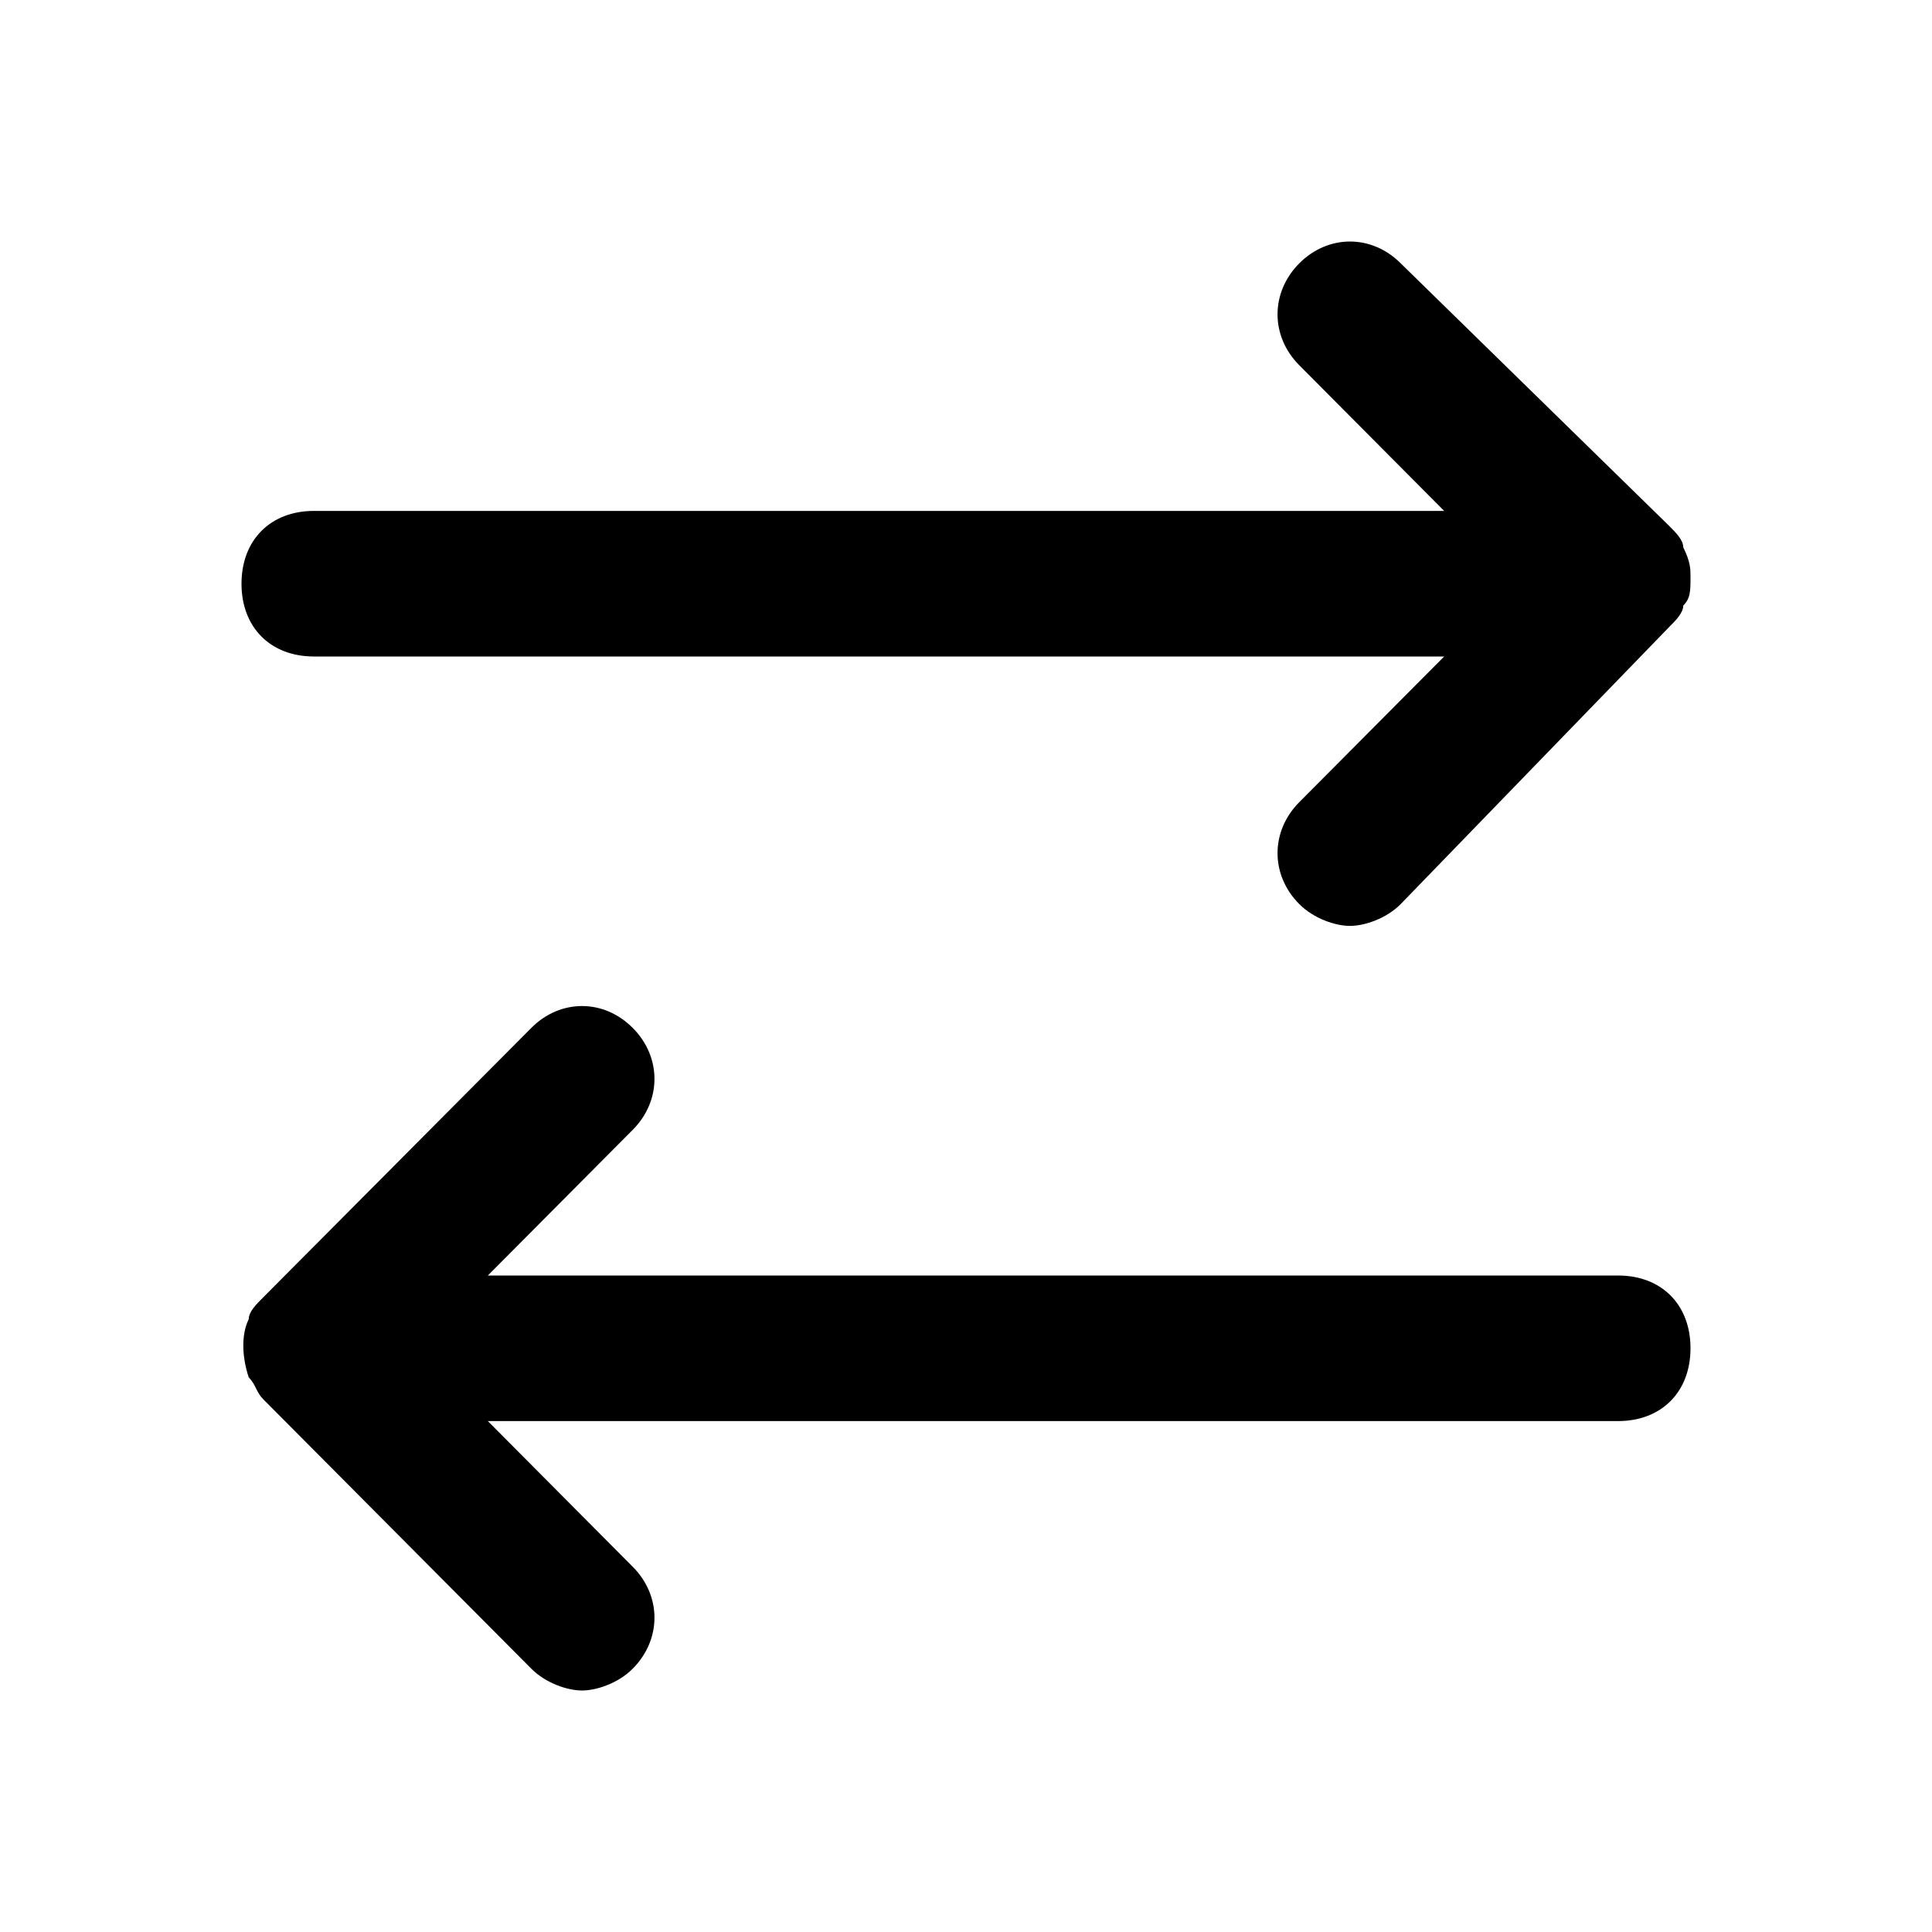
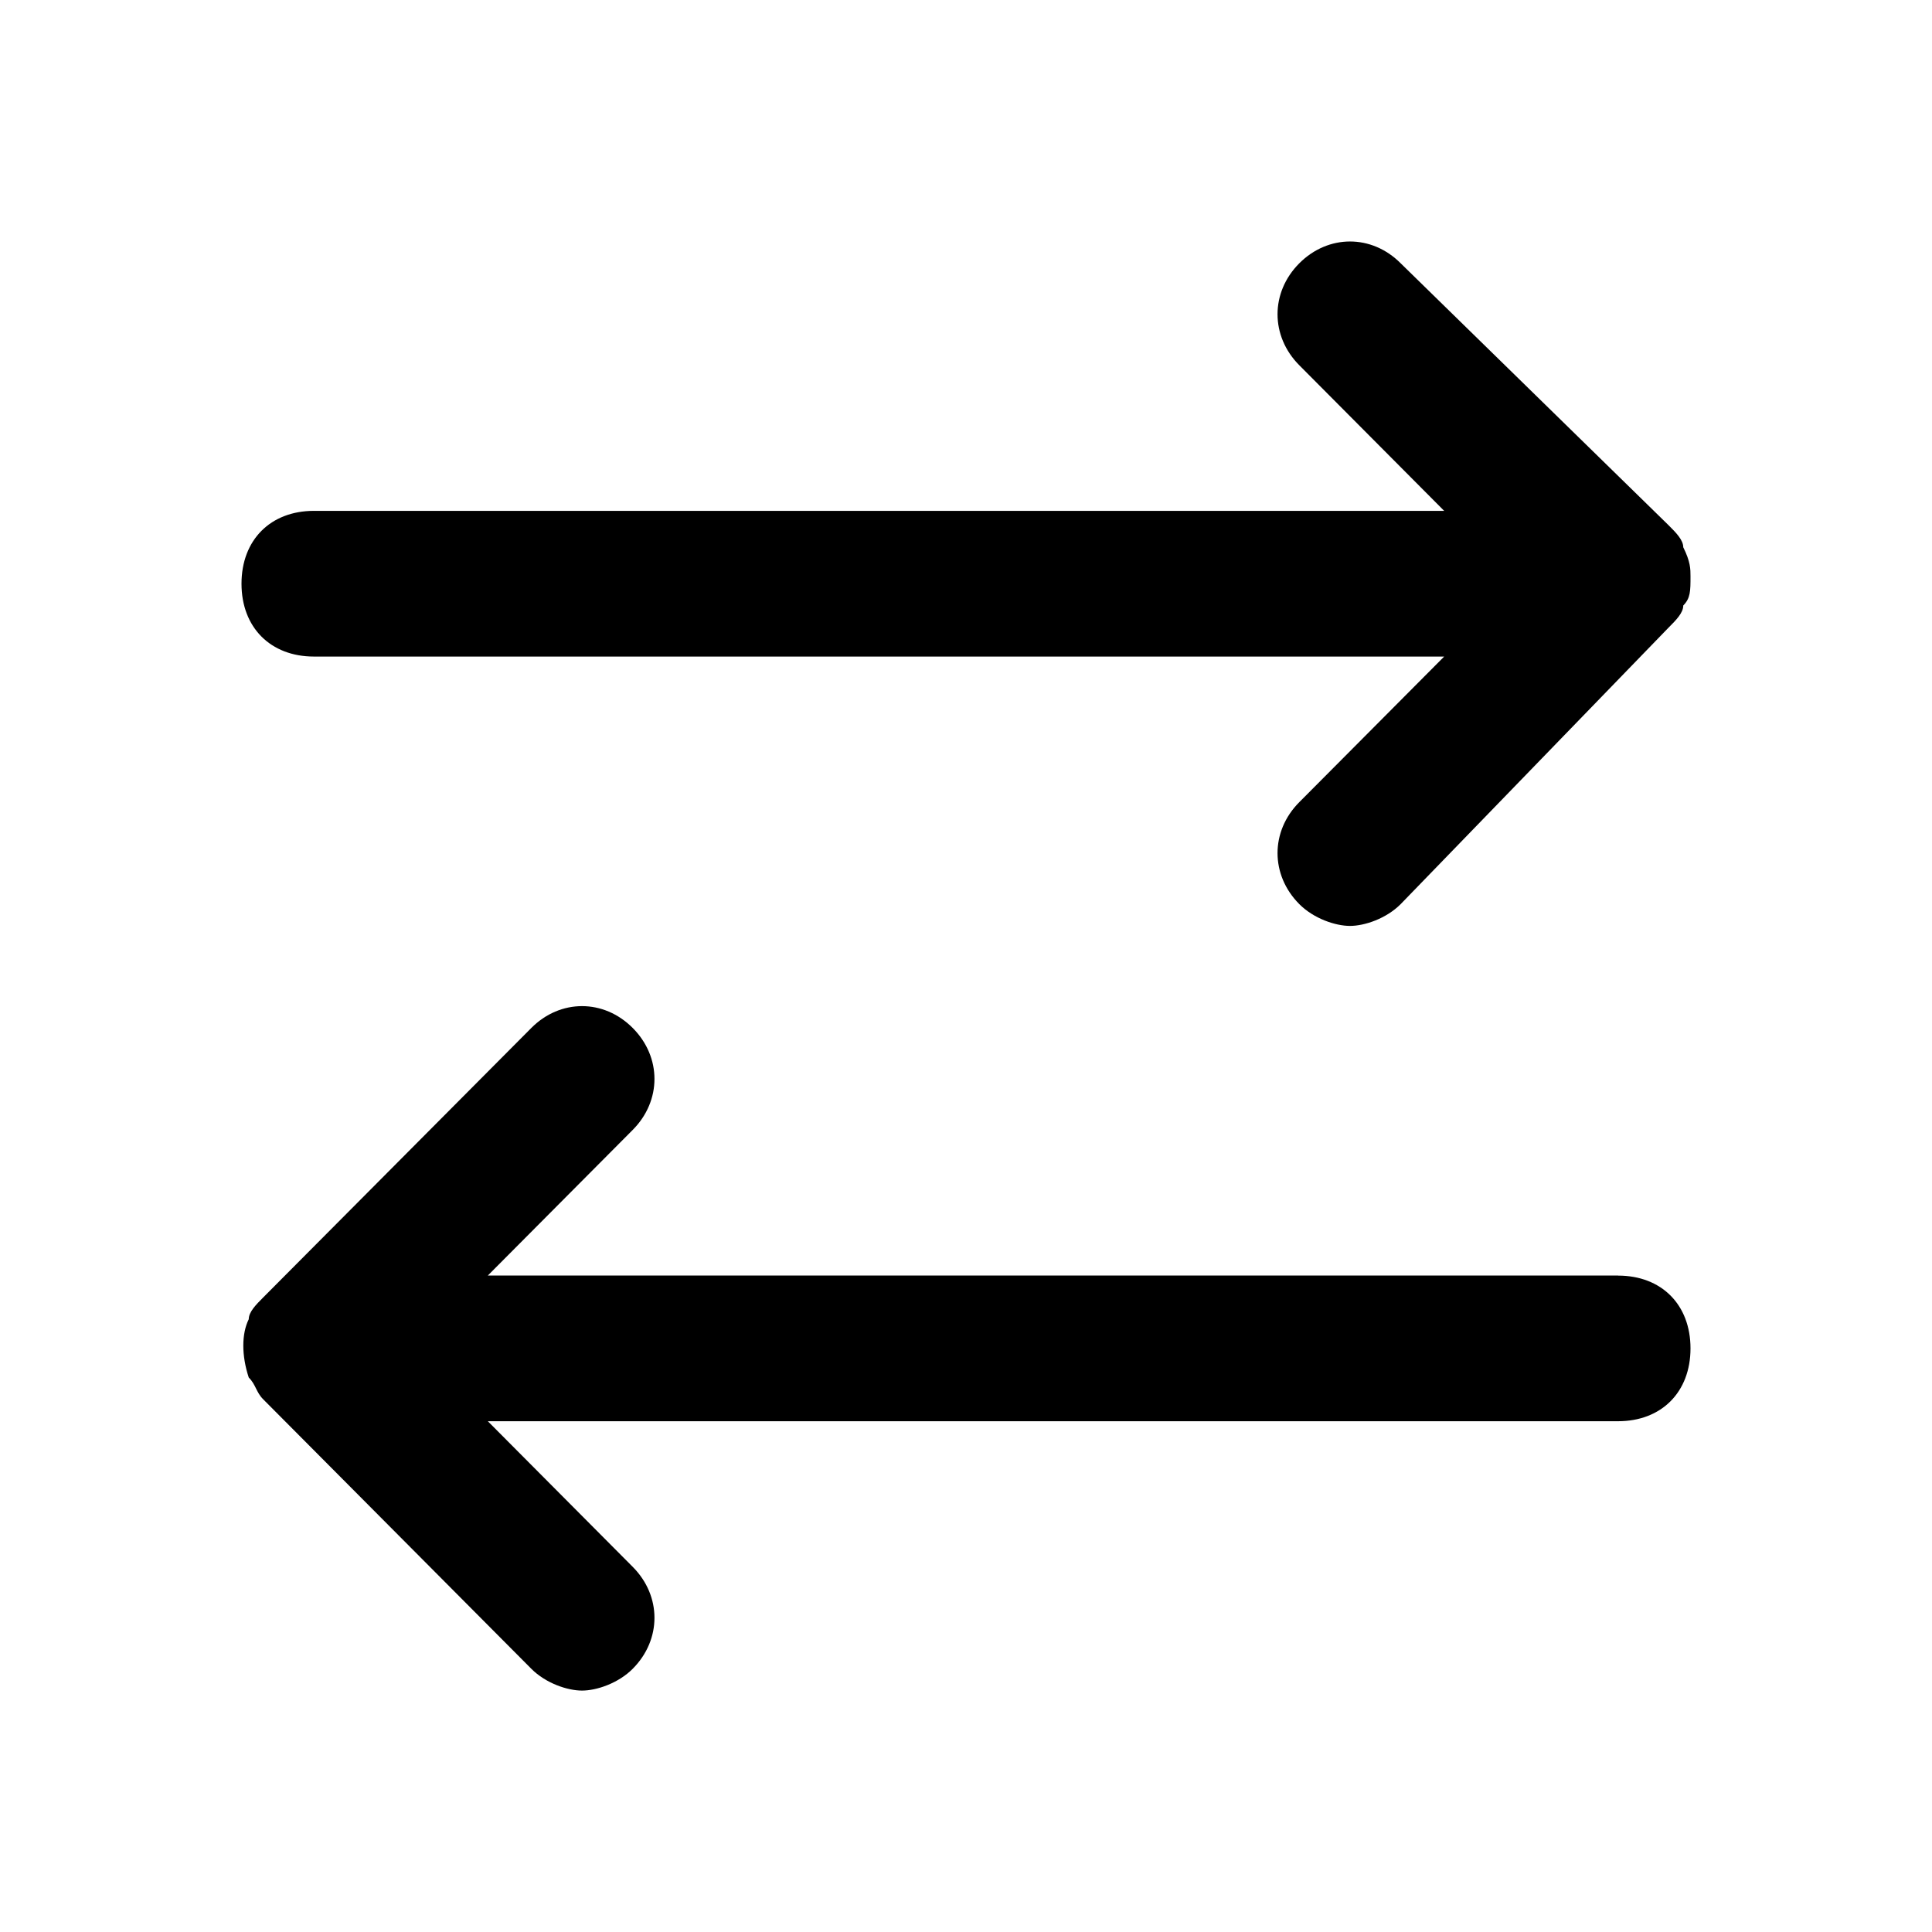
- <svg xmlns="http://www.w3.org/2000/svg" width="20" height="20" viewBox="0 0 20 20" fill="none">
-   <path d="M17.425 6.269C17.425 6.344 17.35 6.42 17.275 6.495L14.5 9.359C14.35 9.51 14.125 9.585 13.975 9.585C13.825 9.585 13.6 9.51 13.45 9.359C13.15 9.058 13.15 8.606 13.45 8.304L14.95 6.796H3.25C2.8 6.796 2.5 6.495 2.5 6.043C2.5 5.59 2.8 5.289 3.25 5.289H14.95L13.45 3.781C13.15 3.48 13.15 3.028 13.45 2.726C13.75 2.425 14.2 2.425 14.5 2.726L17.275 5.44C17.35 5.515 17.425 5.59 17.425 5.666C17.5 5.817 17.5 5.892 17.5 5.967C17.5 6.118 17.5 6.193 17.425 6.269ZM16.75 13.204H5.05L6.55 11.696C6.85 11.395 6.85 10.942 6.55 10.641C6.25 10.339 5.8 10.339 5.5 10.641L2.725 13.43C2.65 13.505 2.575 13.58 2.575 13.656C2.5 13.806 2.5 14.033 2.575 14.259C2.65 14.334 2.65 14.409 2.725 14.485L5.5 17.274C5.65 17.425 5.875 17.5 6.025 17.5C6.175 17.5 6.4 17.425 6.55 17.274C6.85 16.972 6.85 16.52 6.55 16.219L5.05 14.711H16.75C17.2 14.711 17.5 14.409 17.5 13.957C17.5 13.505 17.2 13.204 16.75 13.204Z" fill="currentColor" />
+ <svg xmlns="http://www.w3.org/2000/svg" fill="none" height="24" viewBox="0 0 24 24" width="24">
+   <path d="m20.91 7.523c0 .09-.09.181-.18.271l-3.33 3.437c-.18.181-.45.271-.63.271s-.45-.09-.63-.271c-.36-.362-.36-.905 0-1.266l1.8-1.809h-14.04c-.54 0-.9-.362-.9-.905 0-.543.36-.905.9-.905h14.04l-1.8-1.809c-.36-.362-.36-.905 0-1.266s.9-.362 1.26 0l3.33 3.256c.09.09.18.181.18.271.09.181.09.271.09.362 0 .181 0 .271-.09.362zm-.81 8.322h-14.04l1.8-1.809c.36-.362.36-.904 0-1.266-.36-.362-.9-.362-1.26 0l-3.33 3.347c-.09.09-.18.181-.18.271-.09.181-.09.452 0 .724.09.09.09.181.18.271l3.33 3.347c.18.181.45.271.63.271s.45-.09.63-.271c.36-.362.36-.904 0-1.266l-1.8-1.809h14.04c.54 0 .9-.362.9-.905 0-.543-.36-.904-.9-.904z" fill="currentColor" />
</svg>
